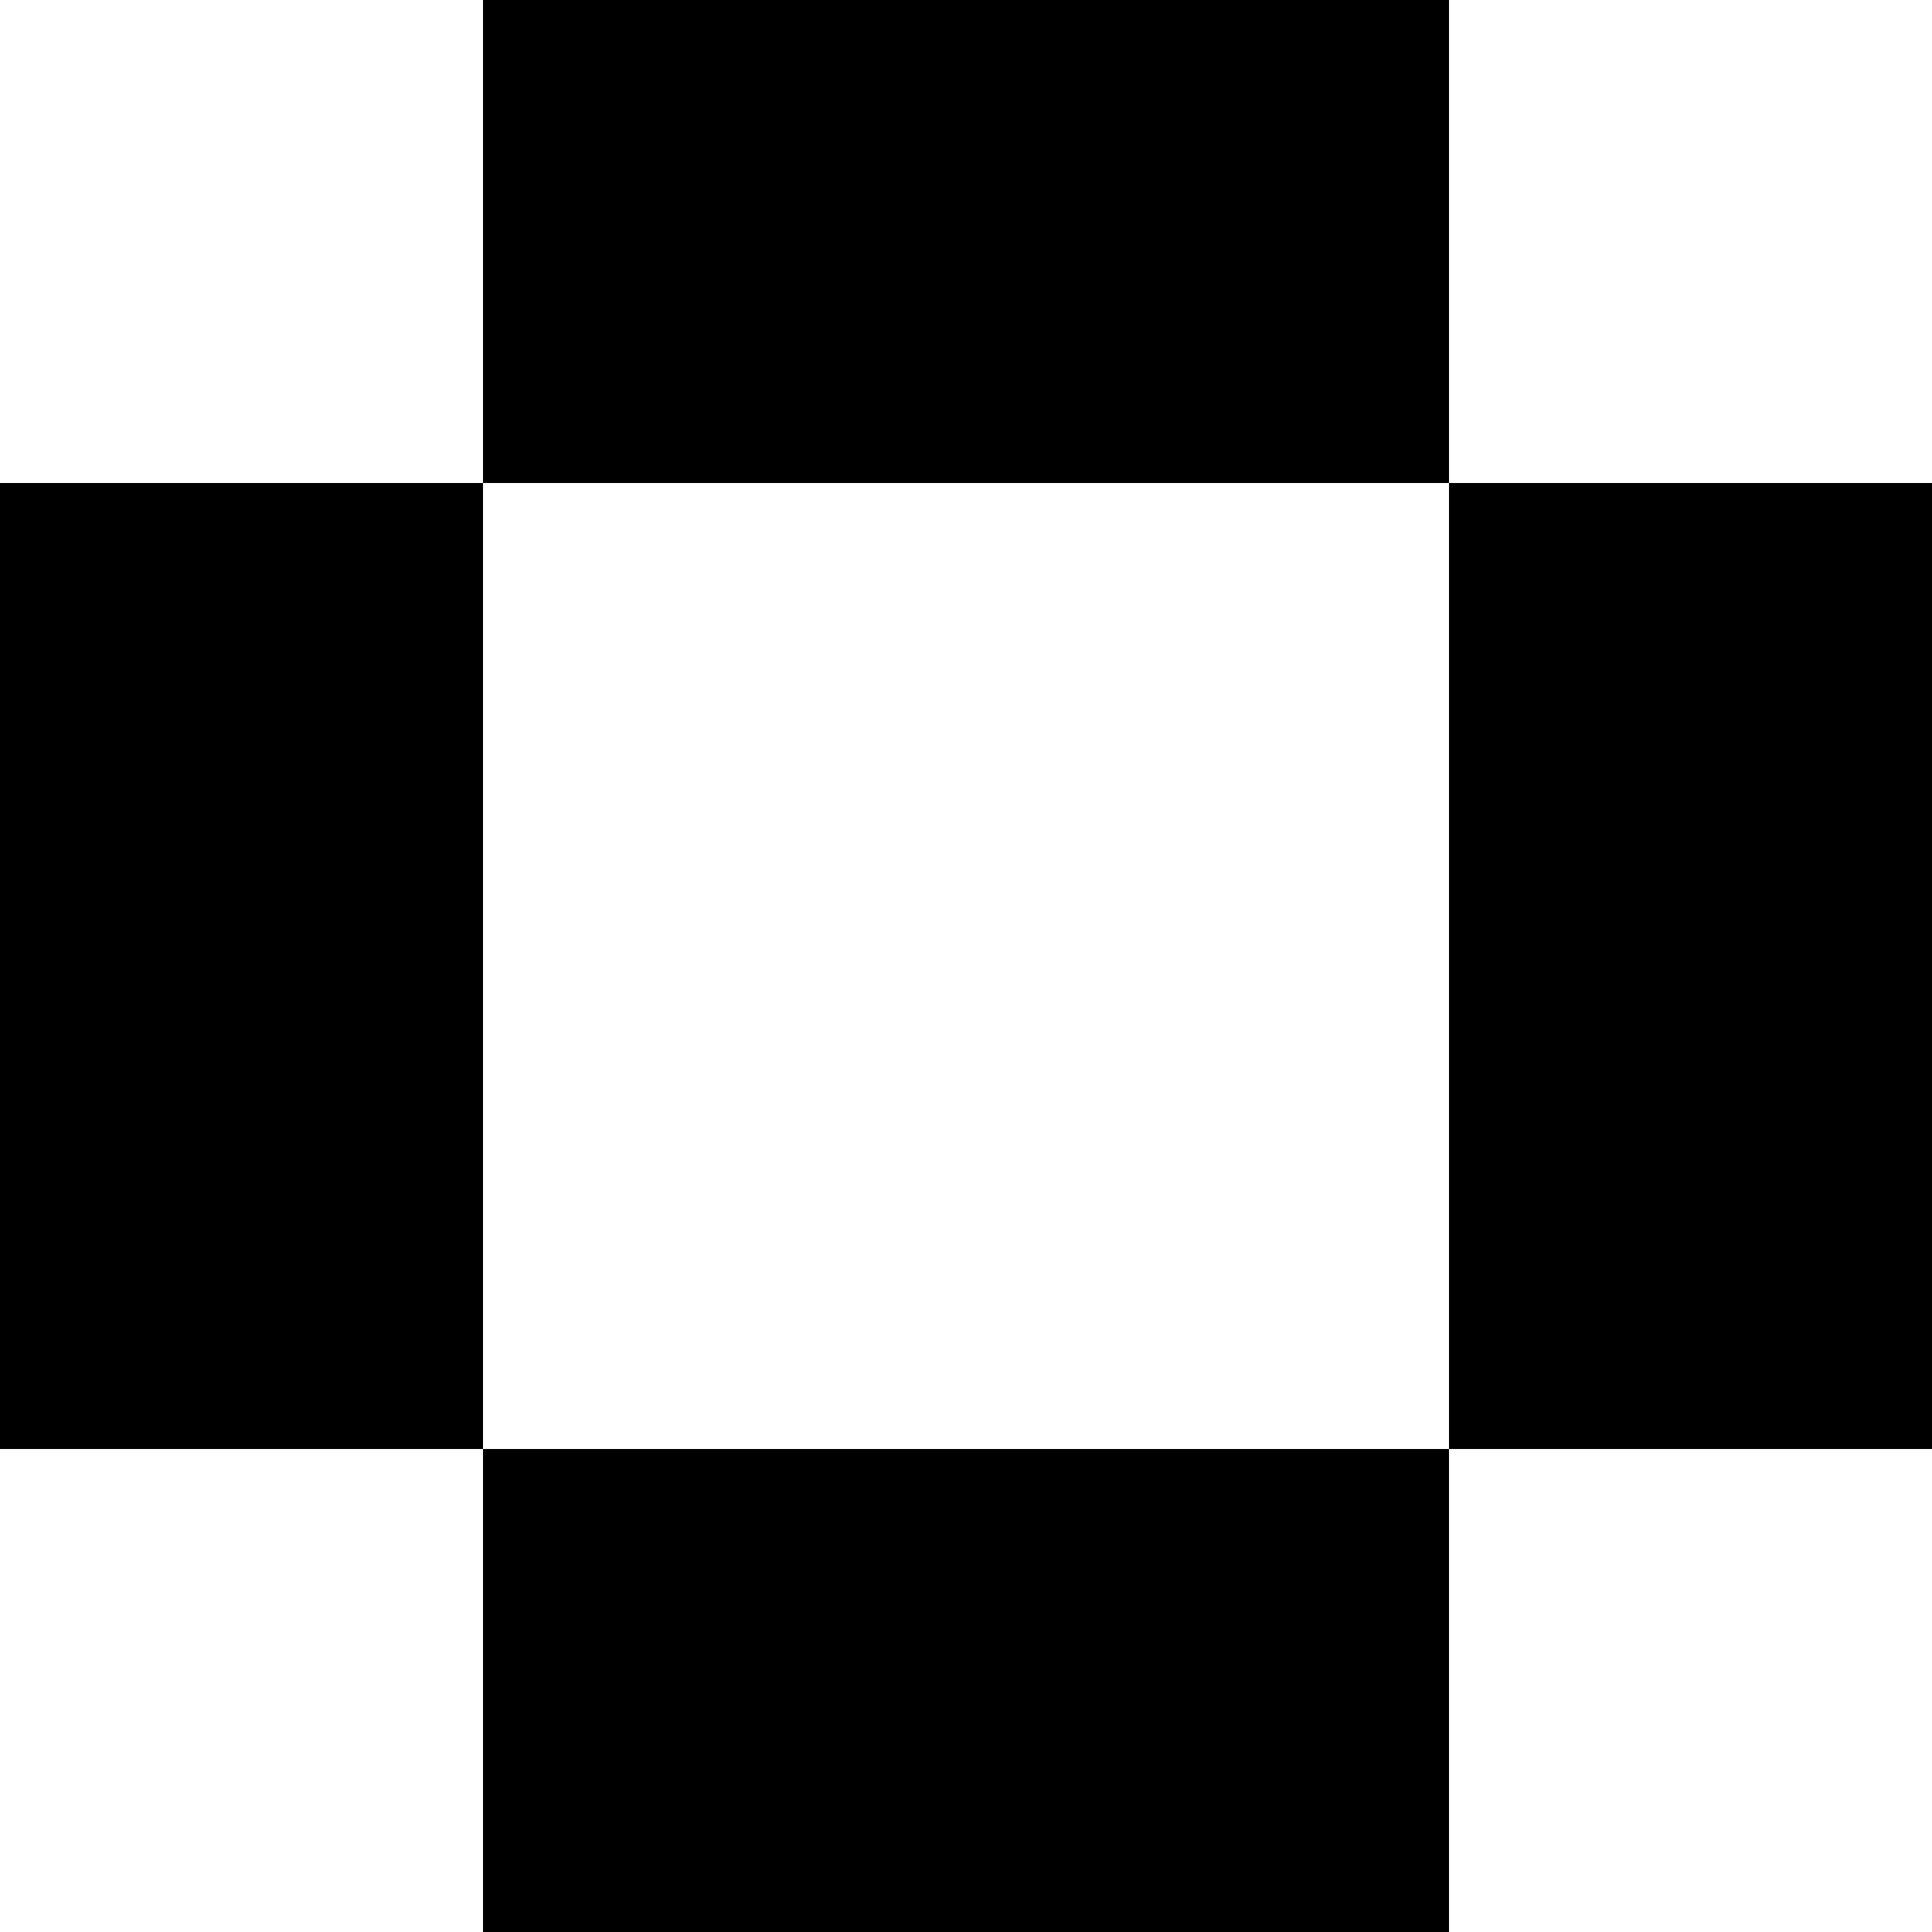
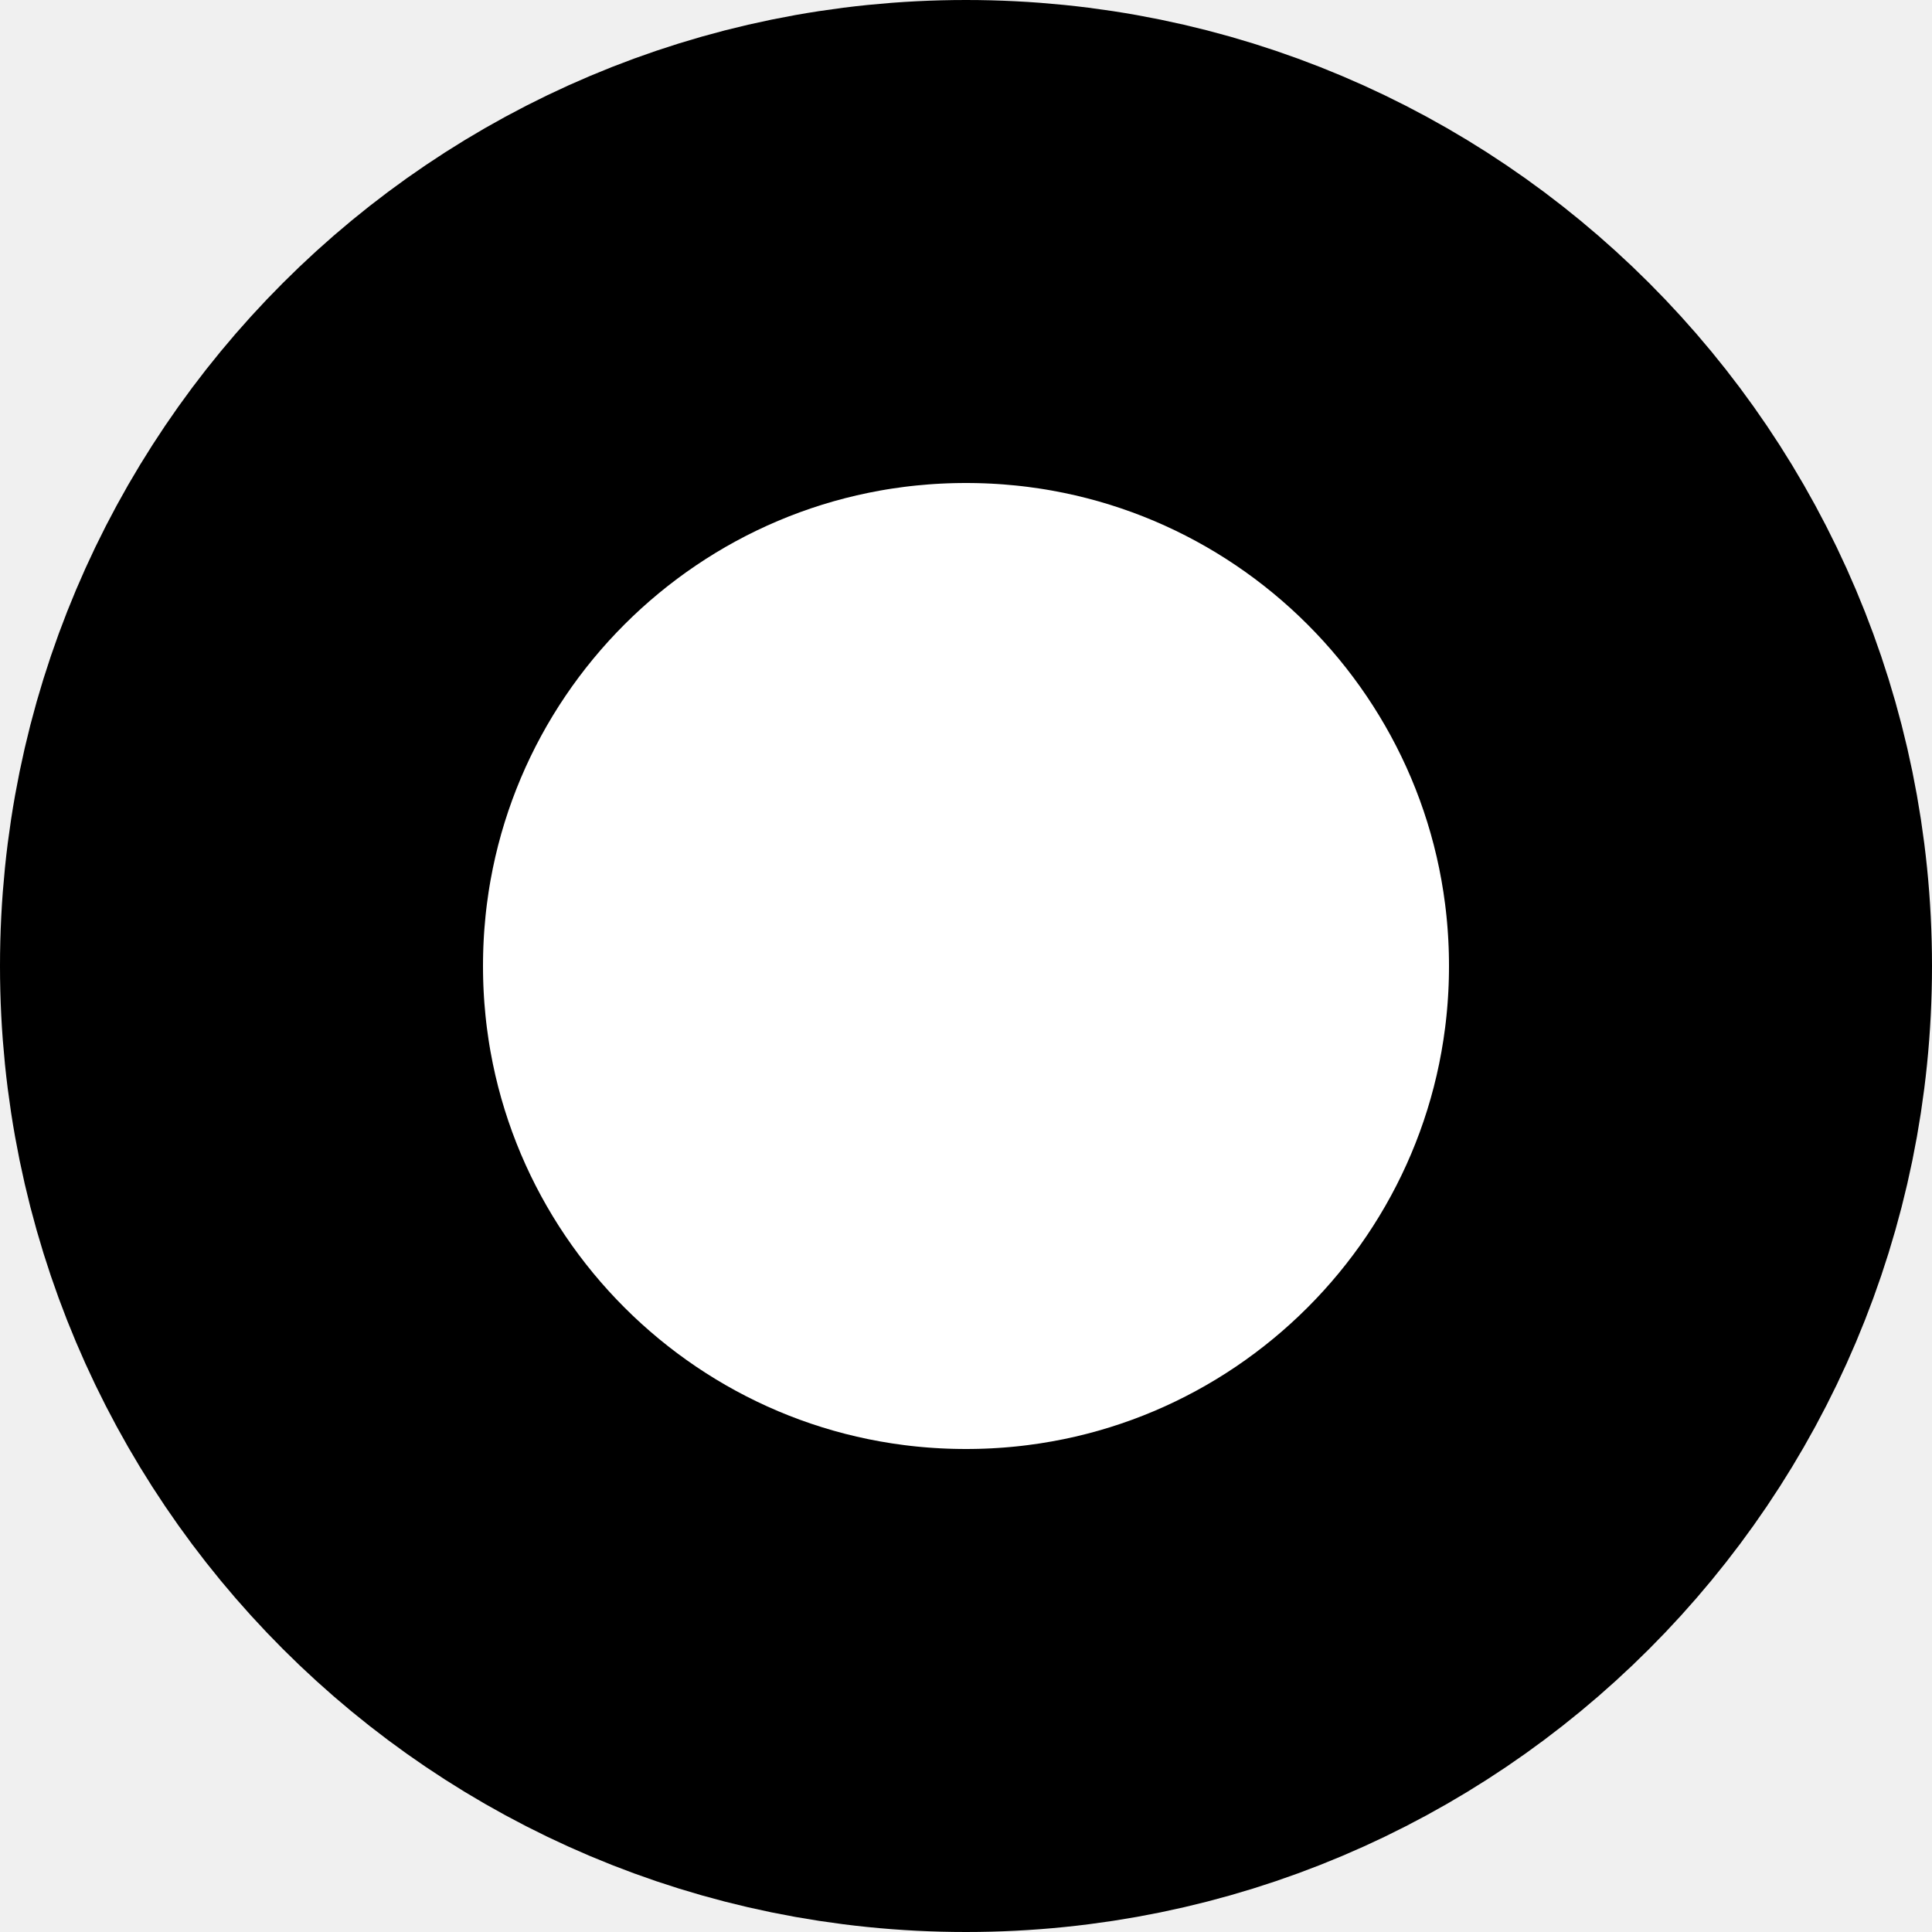
- <svg xmlns="http://www.w3.org/2000/svg" version="1.1" id="Layer_1" x="0px" y="0px" viewBox="0 0 16 16" enable-background="new 0 0 16 16" xml:space="preserve">
-   <rect fill="#FFFFFF" width="16" height="16" />
-   <rect y="4" width="4" height="4" />
-   <rect y="8" width="4" height="4" />
-   <rect x="4" width="4" height="4" />
-   <rect x="8" width="4" height="4" />
-   <rect x="4" y="12" width="4" height="4" />
-   <rect x="8" y="12" width="4" height="4" />
-   <rect x="12" y="4" width="4" height="4" />
-   <rect x="12" y="8" width="4" height="4" />
+ <svg xmlns="http://www.w3.org/2000/svg" version="1.1" id="Layer_1" x="0px" y="0px" viewBox="0 0 4 4" enable-background="new 0 0 16 16" xml:space="preserve" width="4" height="4">
+   <defs id="defs4176" />
+   <circle style="color:#000000;clip-rule:nonzero;display:inline;overflow:visible;visibility:visible;opacity:1;isolation:auto;mix-blend-mode:normal;color-interpolation:sRGB;color-interpolation-filters:linearRGB;solid-color:#000000;solid-opacity:1;fill:#ffffff;fill-opacity:1;fill-rule:nonzero;stroke:#000000;stroke-width:1;stroke-linecap:round;stroke-linejoin:round;stroke-miterlimit:4;stroke-dasharray:none;stroke-dashoffset:0;stroke-opacity:1;marker:none;color-rendering:auto;image-rendering:auto;shape-rendering:auto;text-rendering:auto;enable-background:accumulate" id="path4194" cx="2" cy="2" r="1.5" />
</svg>
